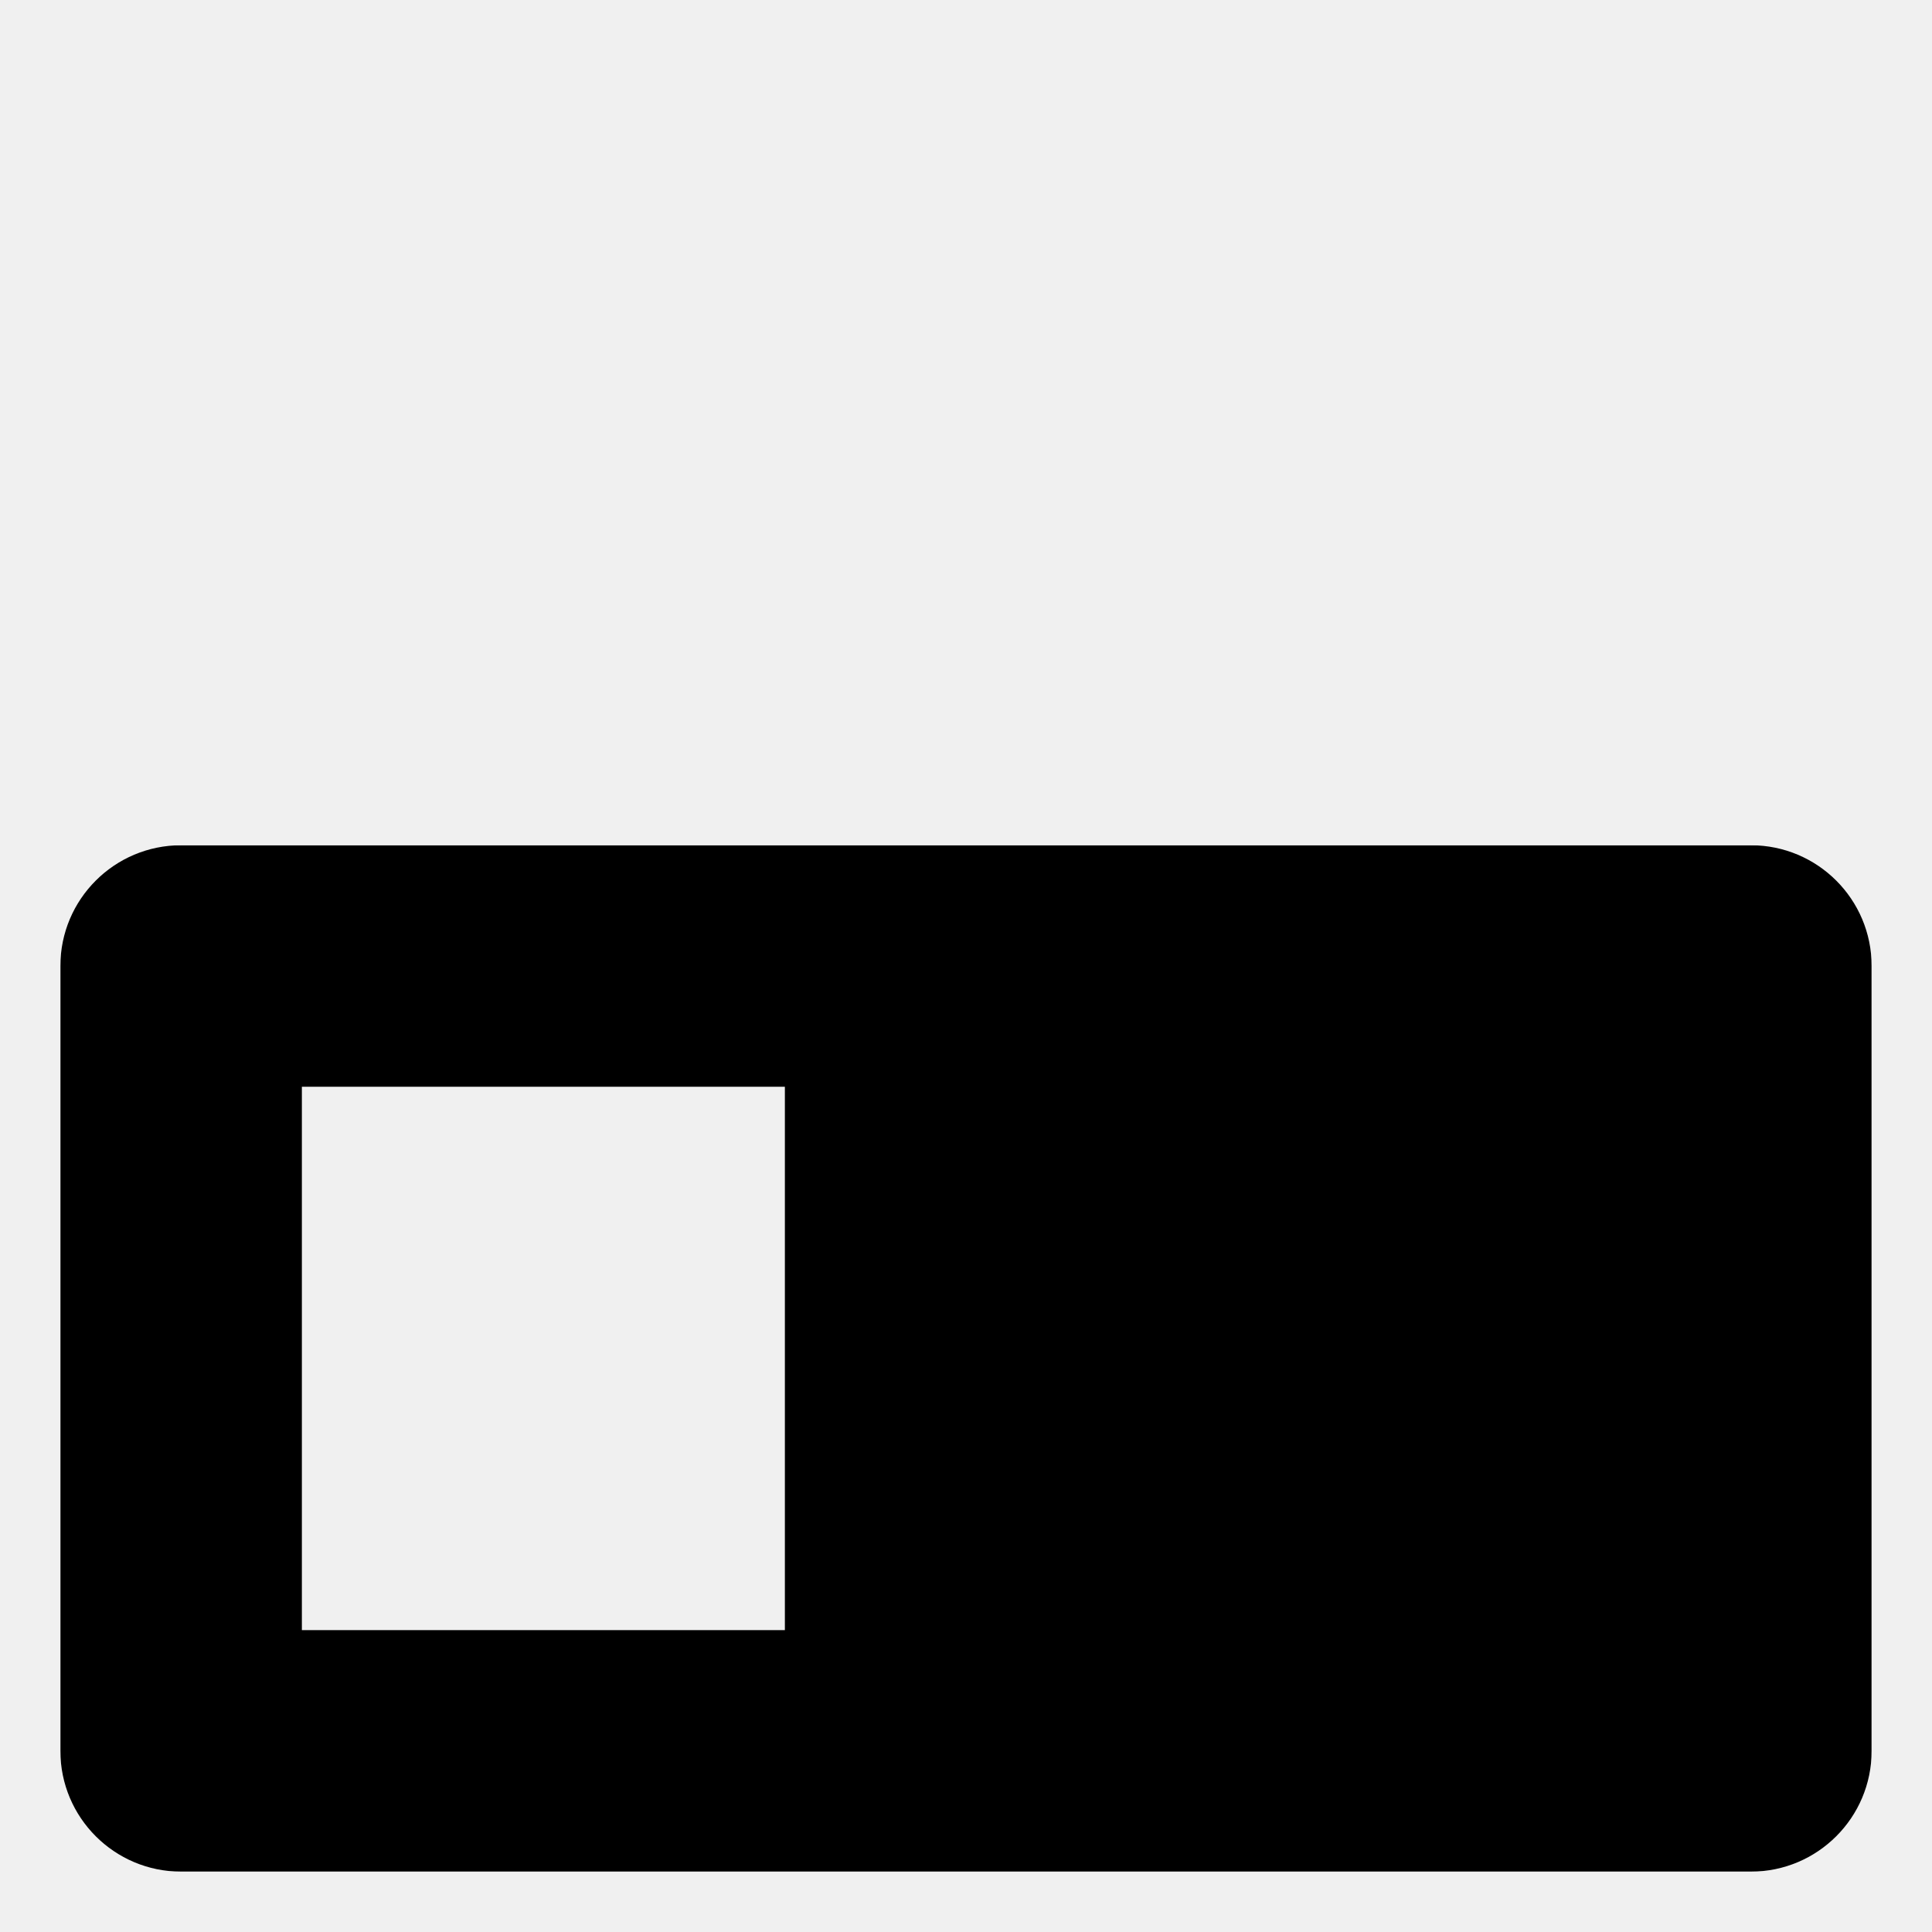
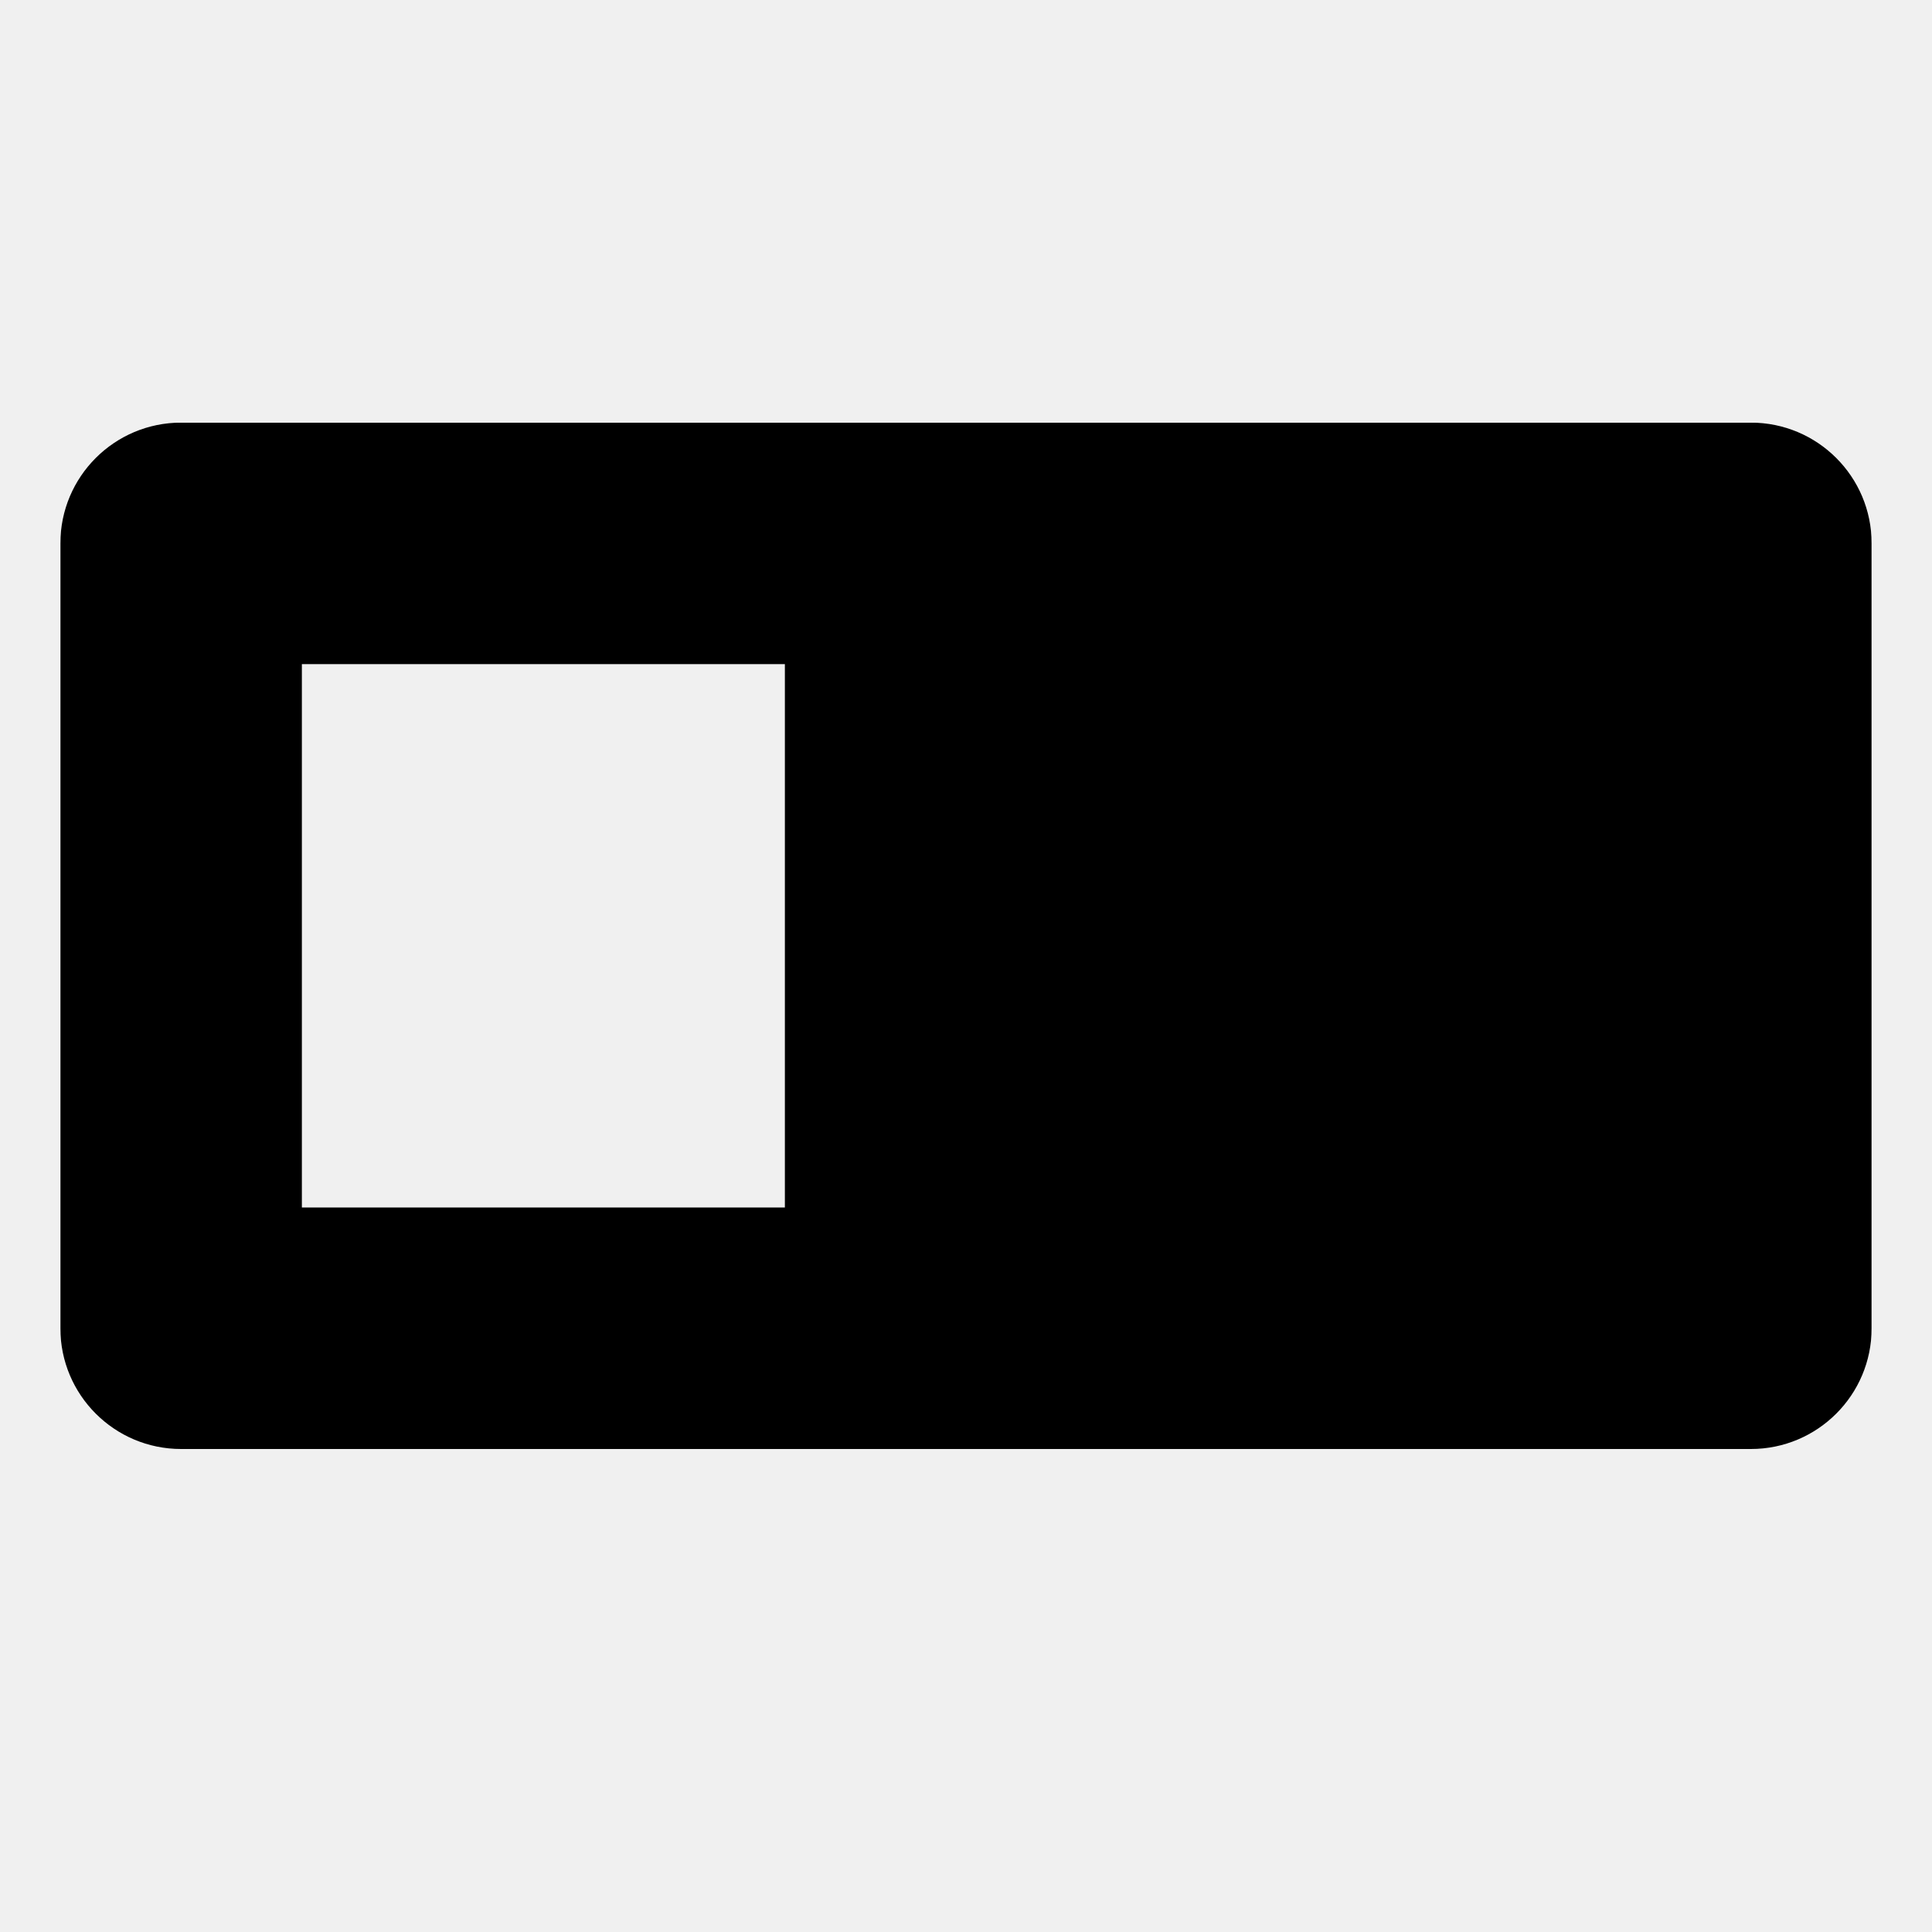
<svg xmlns="http://www.w3.org/2000/svg" width="32" height="32" viewBox="0 0 32 32">
  <defs>
    <mask id="squareSolidHollowNone">
-       <rect x="1" y="14" width="30" height="17" rx="2" fill="white" />
-       <rect x="5" y="18" width="8" height="9" fill="black" />
+       <rect x="1" y="7" width="30" height="17" rx="2" fill="white" />
+       <rect x="5" y="11" width="8" height="9" fill="black" />
    </mask>
  </defs>
-   <rect x="1" y="14" width="30" height="17" fill="currentColor" mask="url(#squareSolidHollowNone)" />
+   <rect x="1" y="7" width="30" height="17" fill="currentColor" mask="url(#squareSolidHollowNone)" />
</svg>
